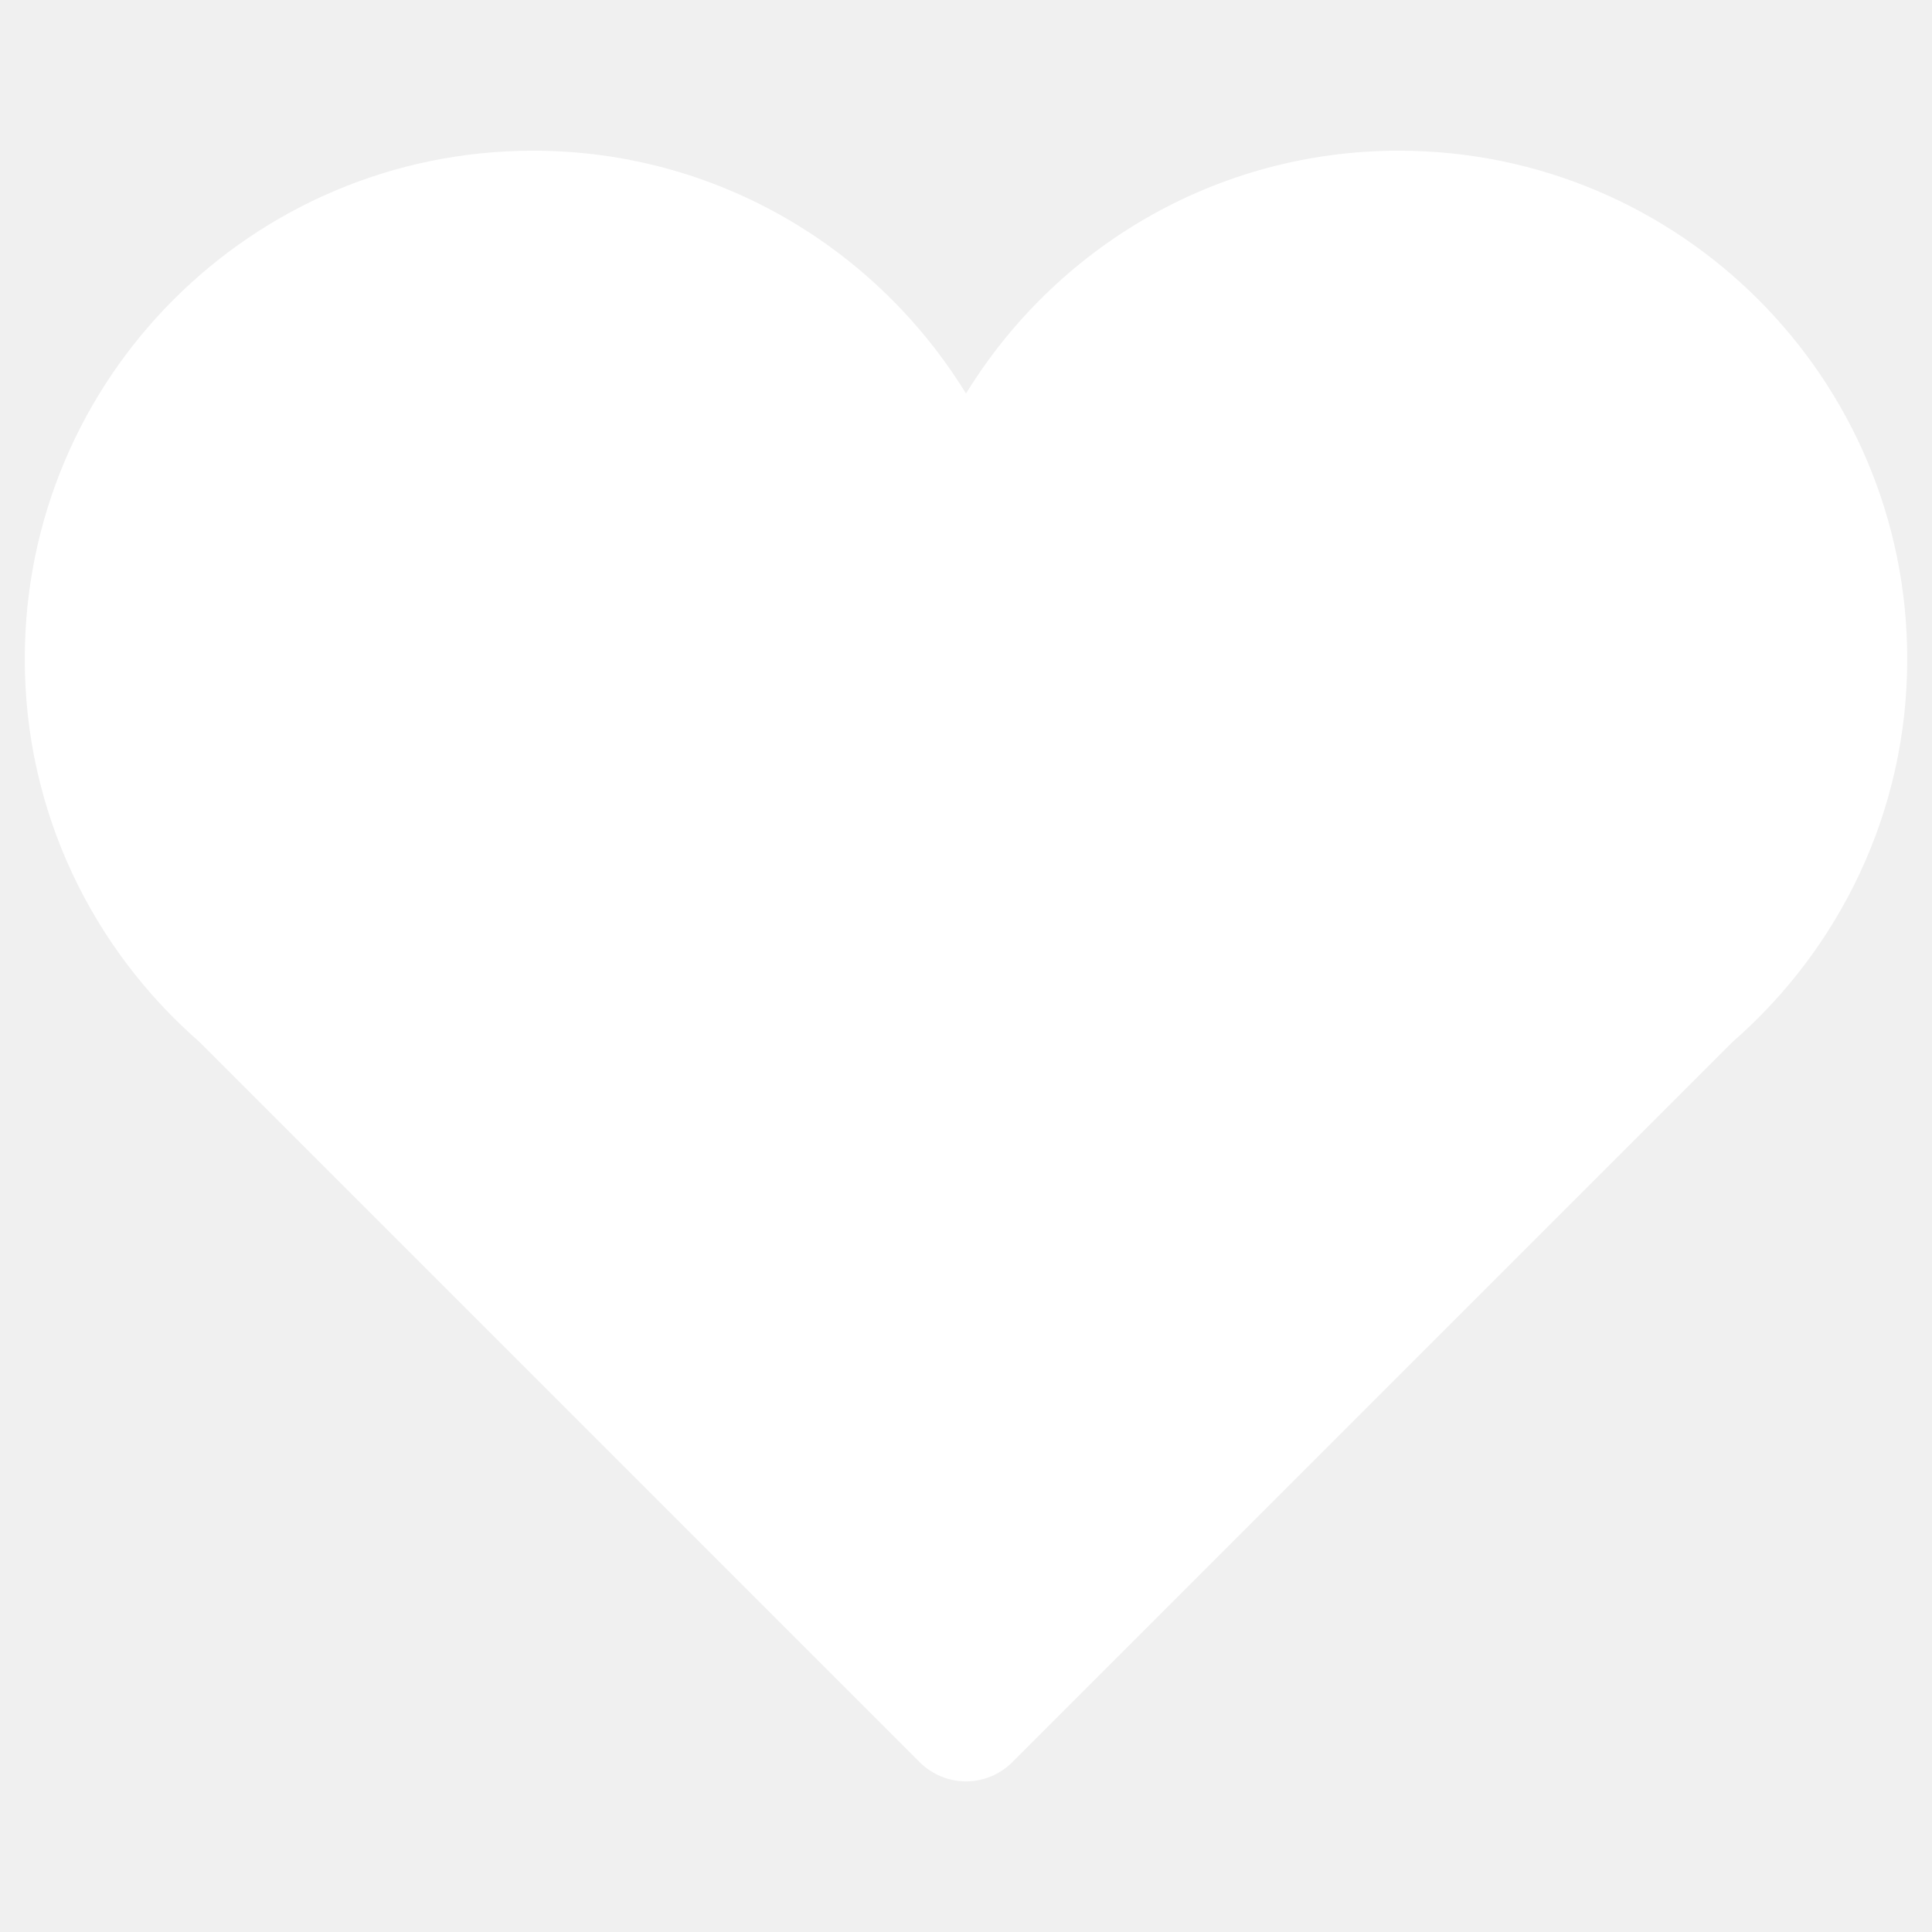
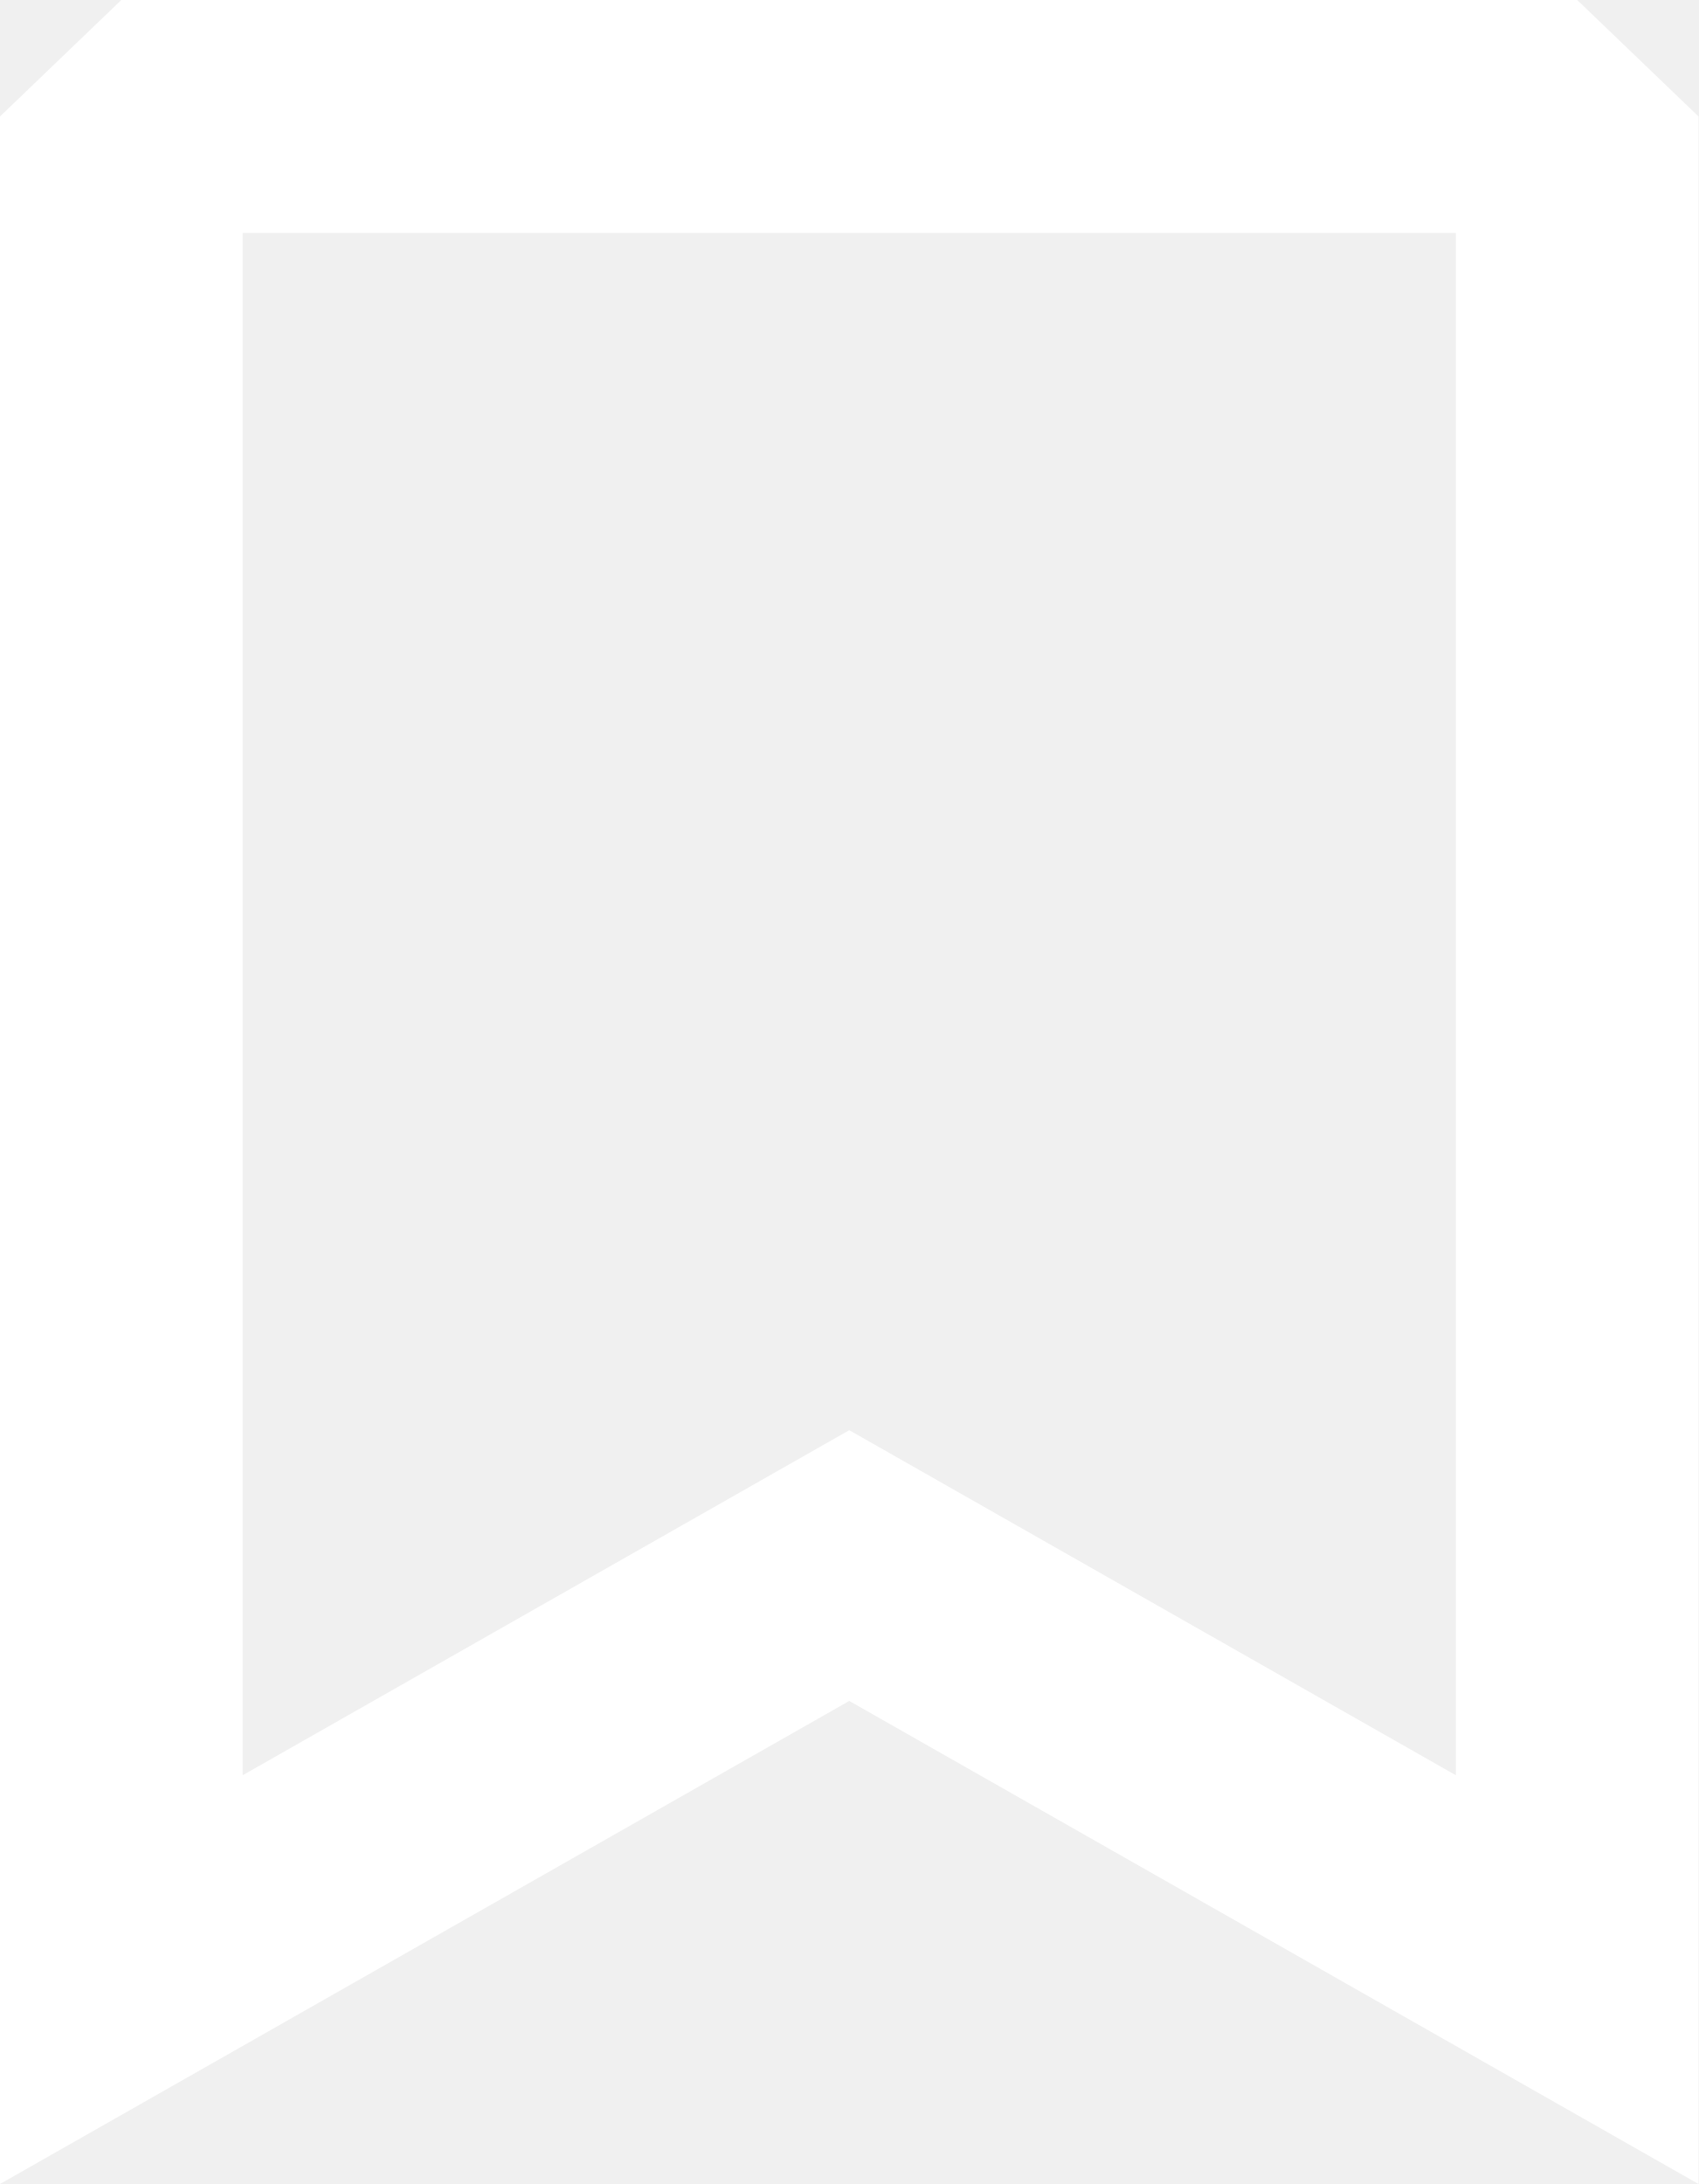
- <svg xmlns="http://www.w3.org/2000/svg" width="27" height="27" viewBox="0 0 27 27" fill="none">
-   <g id="valentines-heart" clip-path="url(#clip0_1_741)">
-     <g id="Group 4">
-       <g id="Group 3">
-         <g id="Group 2">
-           <g id="Group">
-             <g id="Icons 18">
-               <path id="Vector" d="M26.654 9.21C26.654 5.286 23.473 2.106 19.549 2.106C16.987 2.106 14.75 3.466 13.5 5.5C12.25 3.466 10.012 2.106 7.45 2.106C3.526 2.106 0.346 5.286 0.346 9.21C0.346 11.346 1.293 13.257 2.785 14.559L12.852 24.626C13.024 24.798 13.257 24.895 13.5 24.895C13.743 24.895 13.976 24.798 14.148 24.626L24.215 14.559C25.707 13.257 26.654 11.346 26.654 9.21Z" fill="white" />
-             </g>
-           </g>
-         </g>
-       </g>
-     </g>
-   </g>
-   <defs>
-     <clipPath id="clip0_1_741">
-       <rect width="26.308" height="26.308" fill="white" transform="translate(0.346191 0.346191)" />
-     </clipPath>
-   </defs>
+ <svg xmlns="http://www.w3.org/2000/svg" width="21" height="27" viewBox="0 0 21 27" fill="none">
+   <path fill-rule="evenodd" clip-rule="evenodd" d="M0 1.44L1.5 0H19.5L21 1.44V27L10.5 21.028L0 27V1.44ZM3 2.879V21.947L10.5 17.681L18 21.947V2.879H3Z" fill="white" />
</svg>
